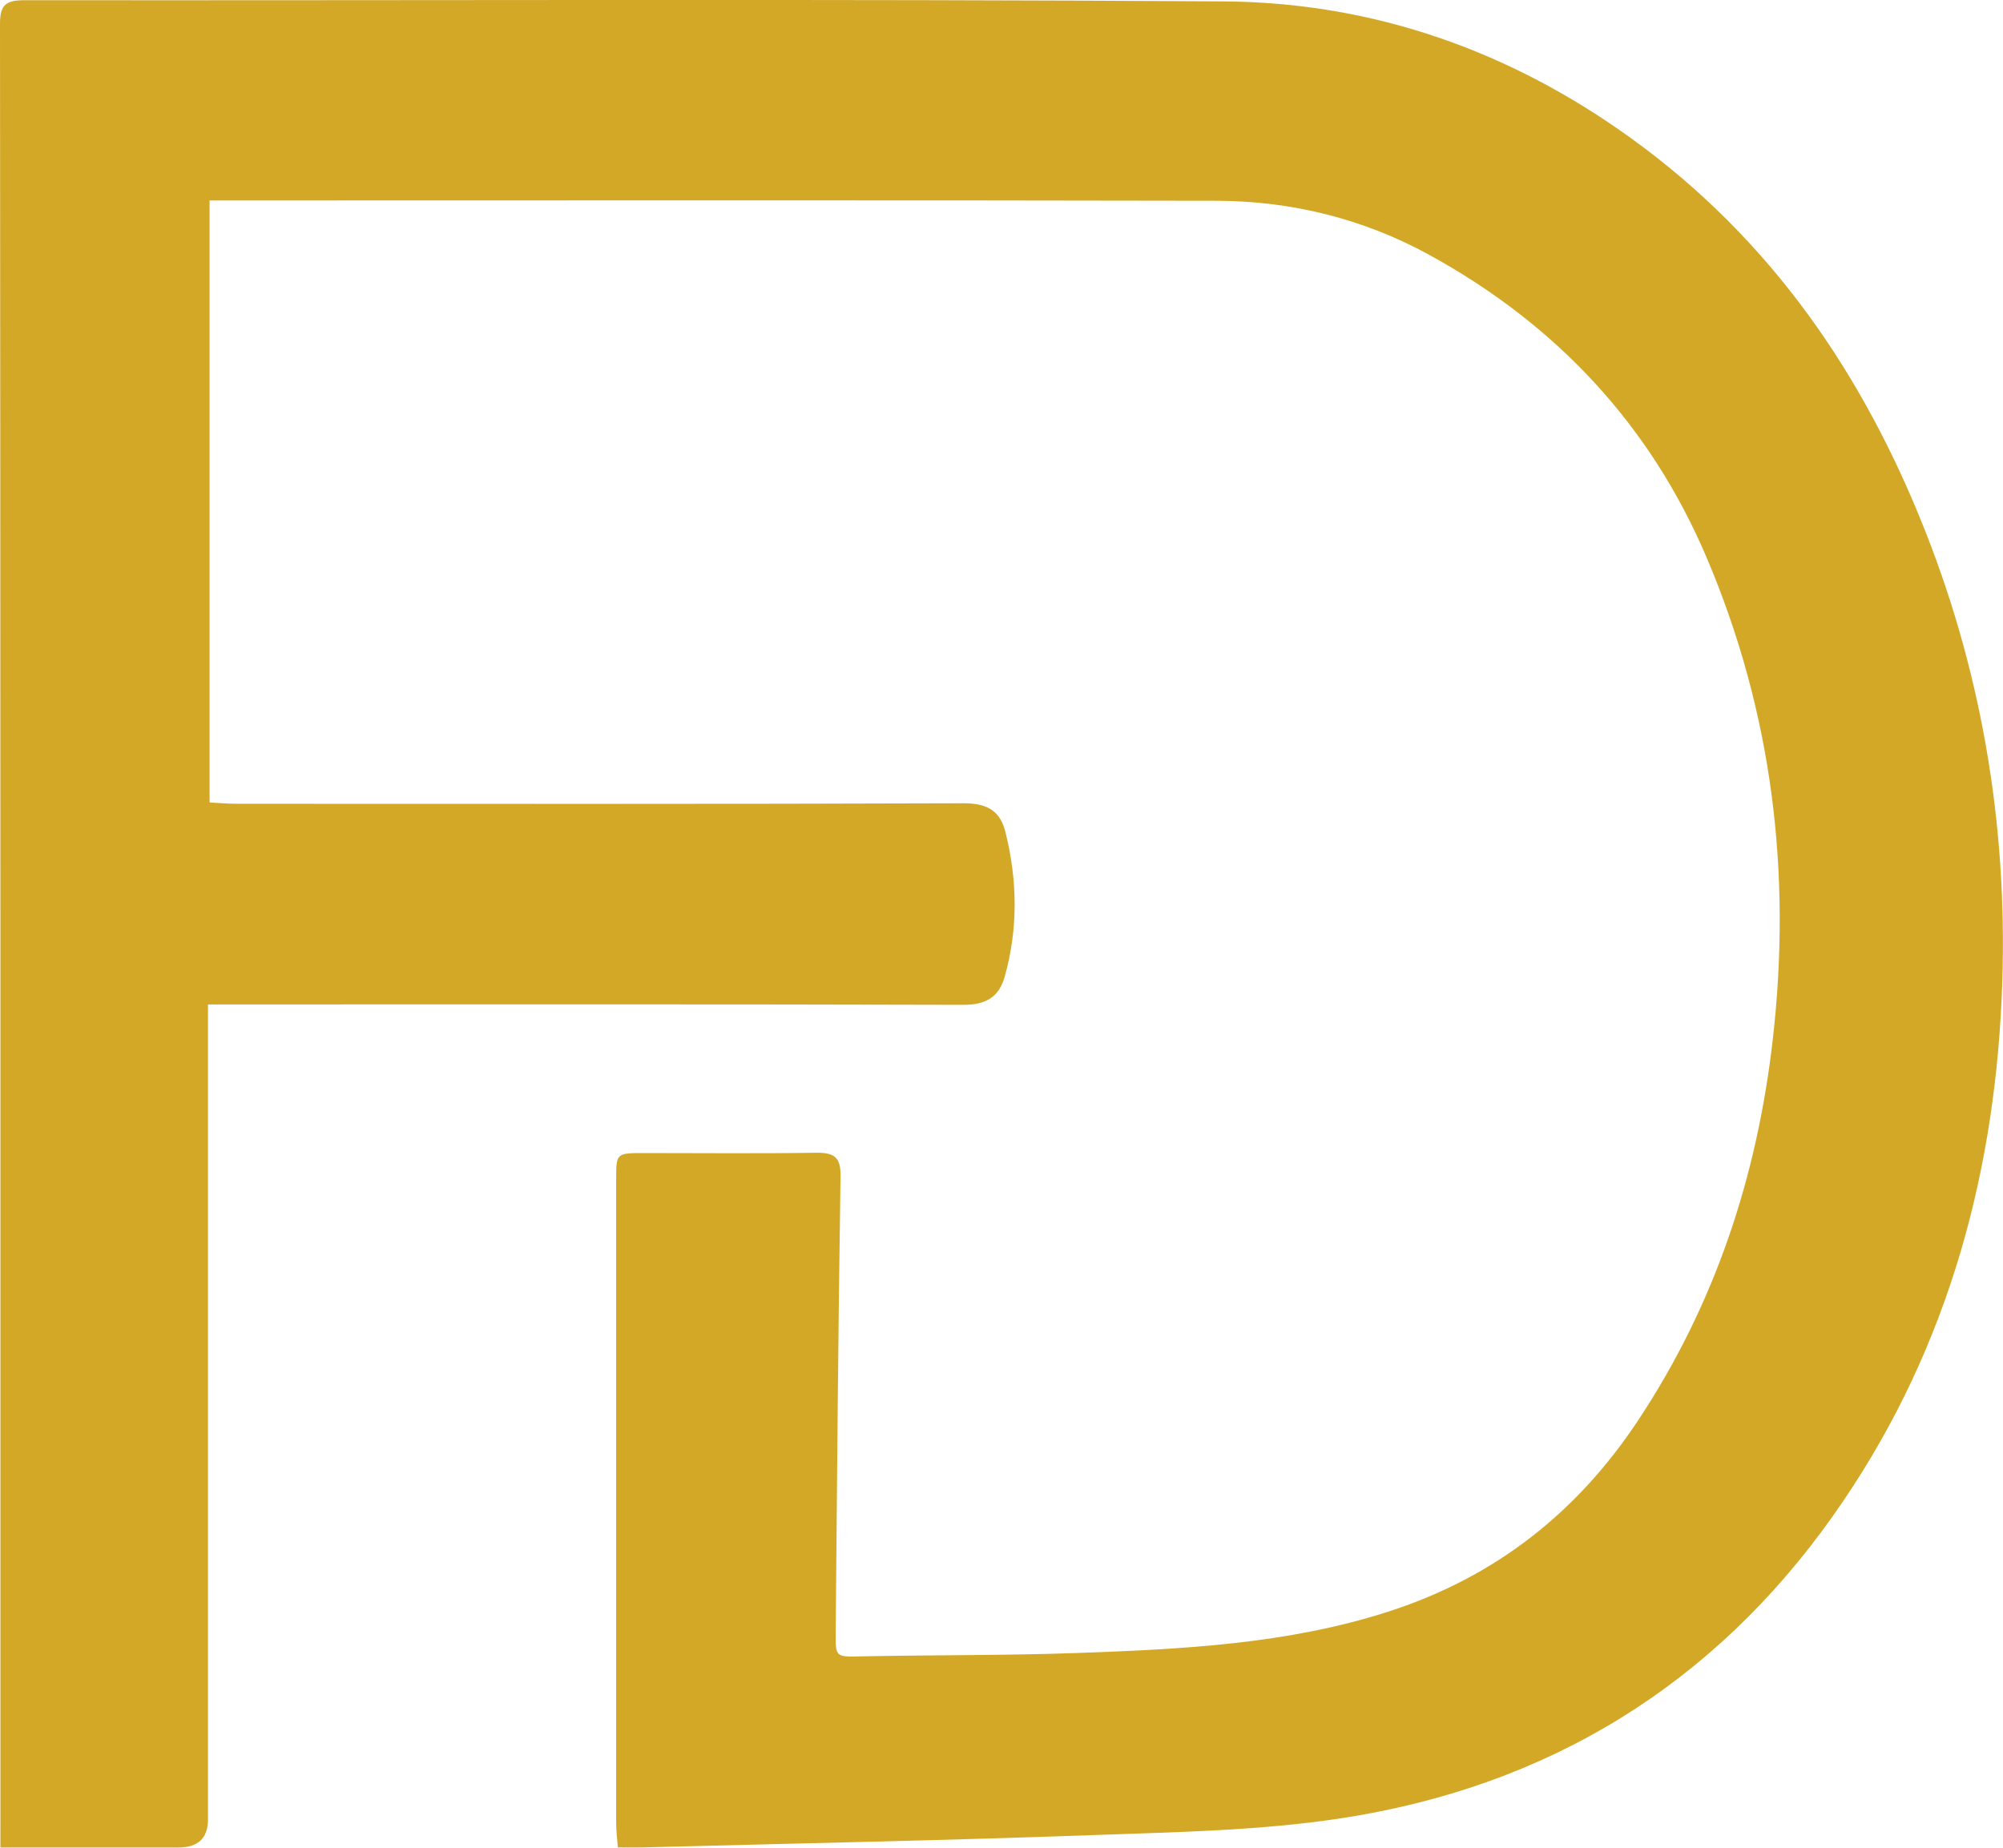
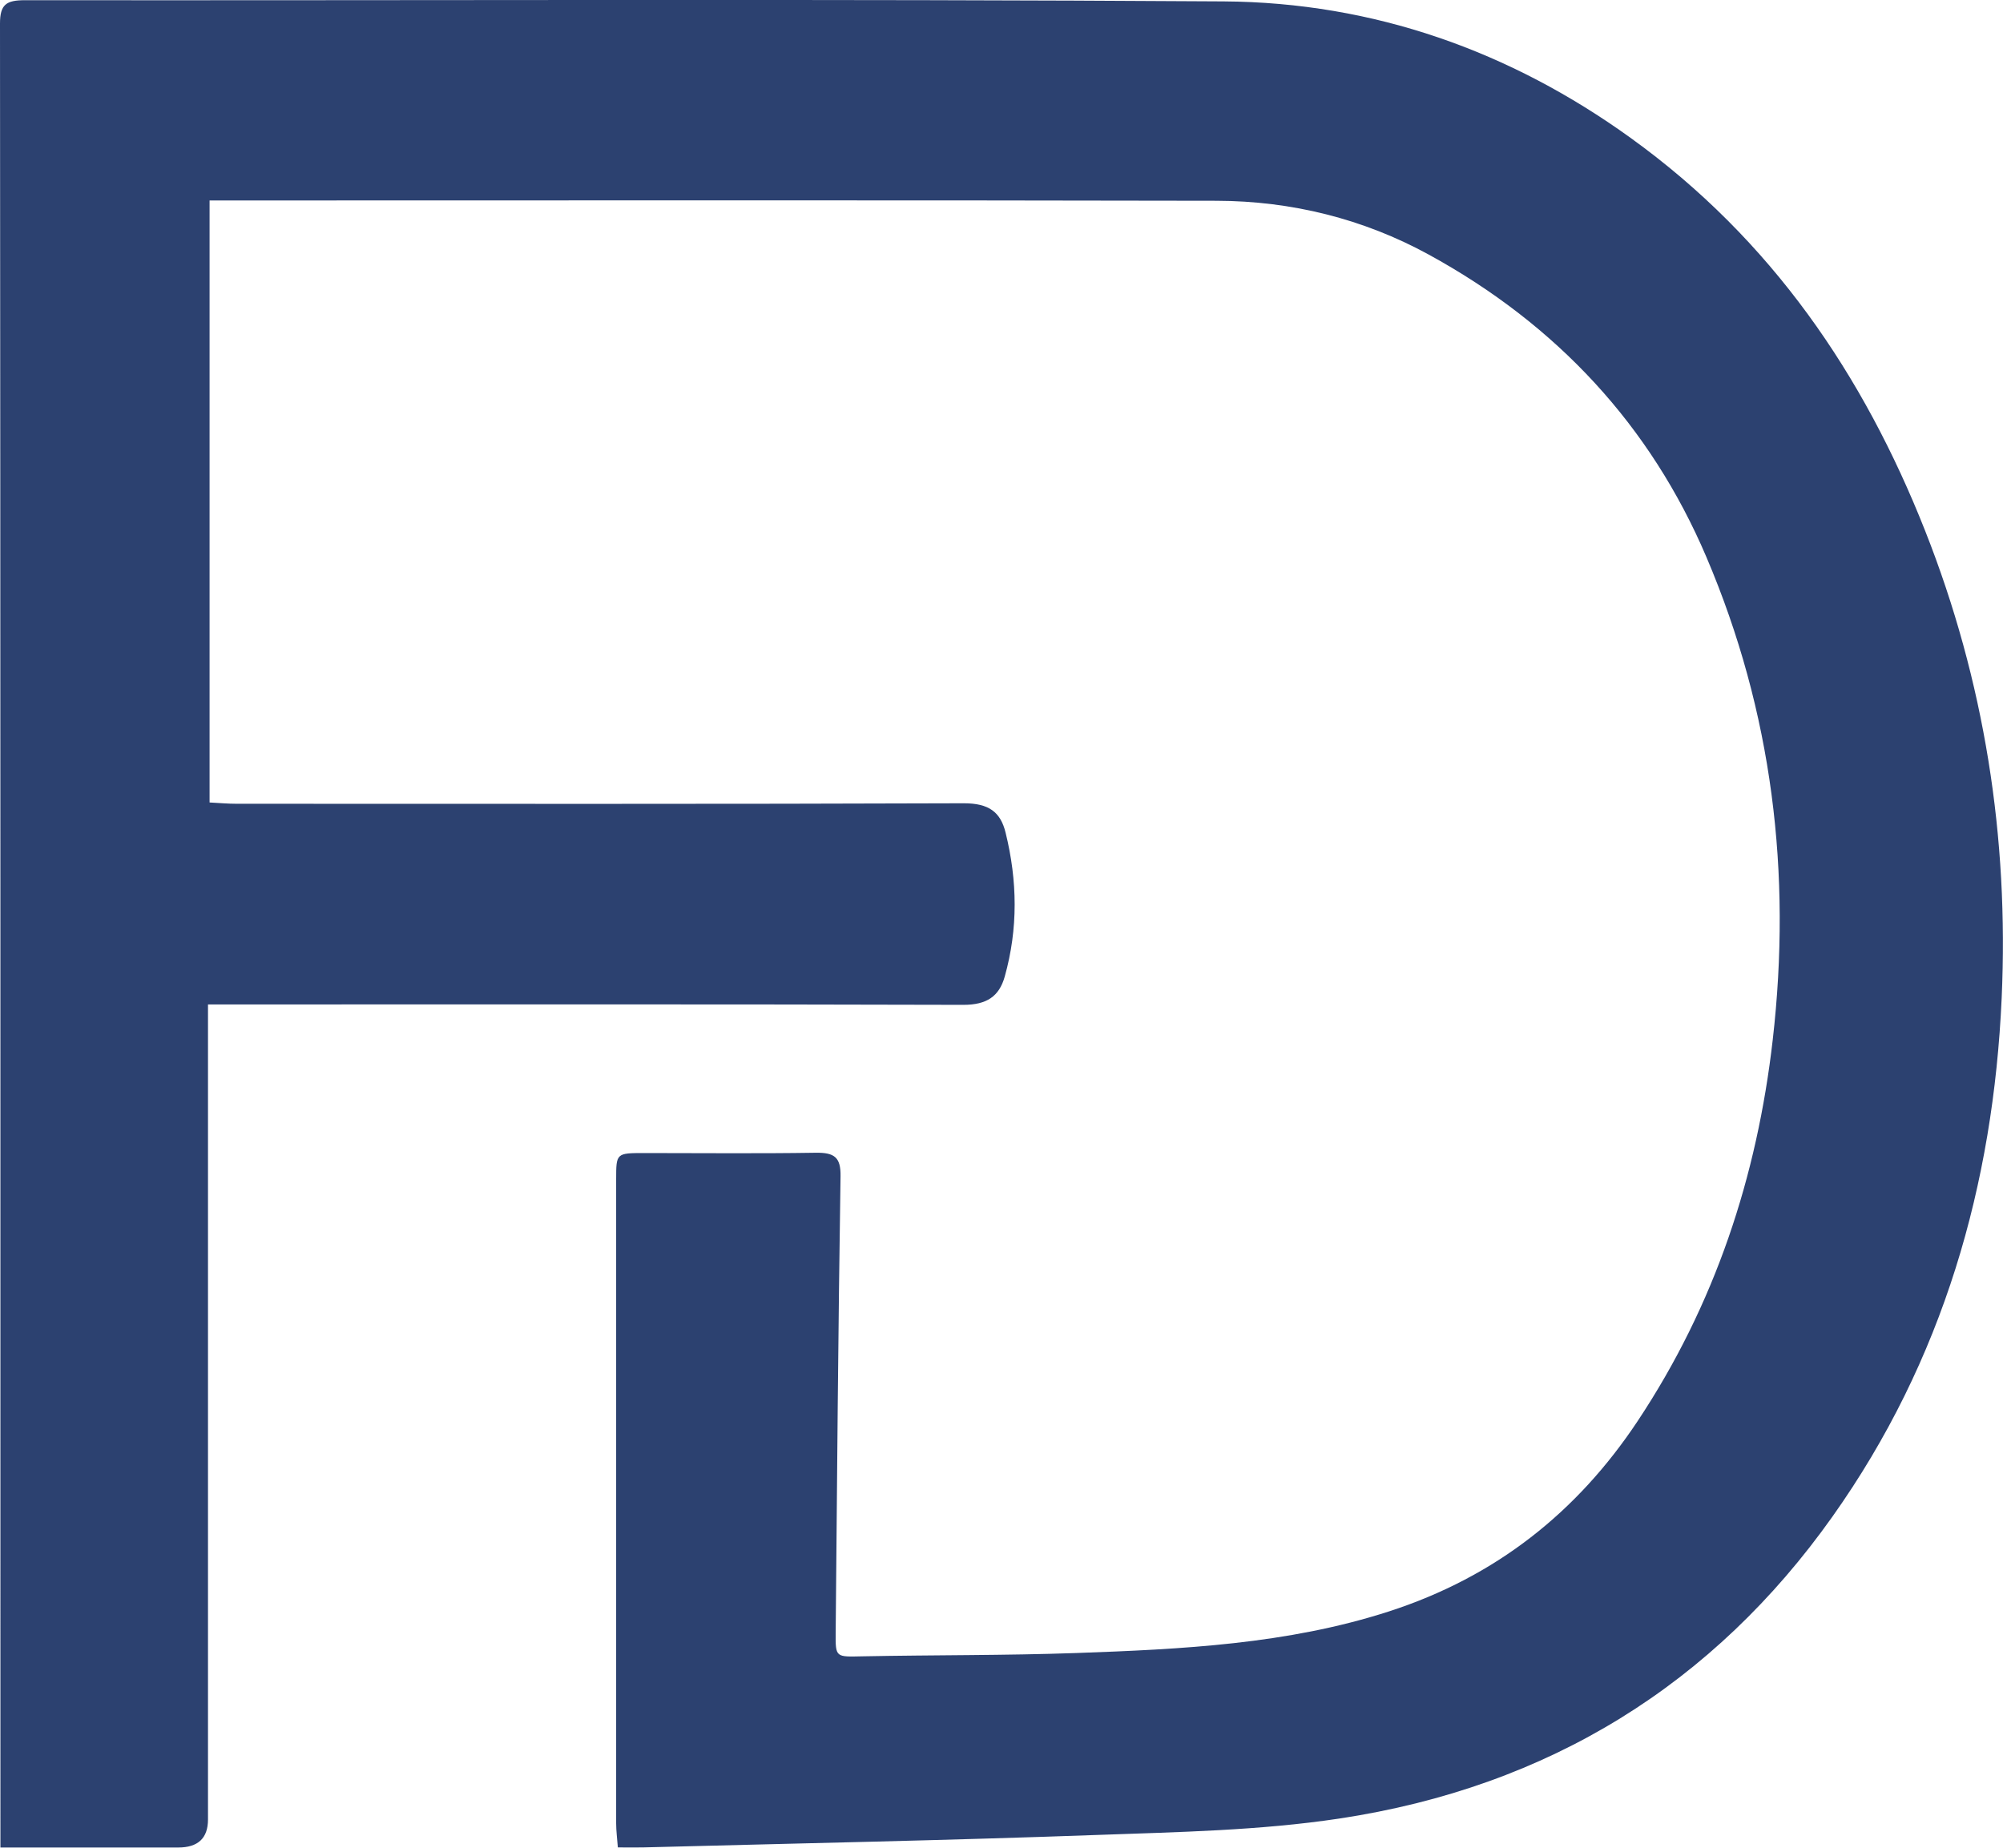
<svg xmlns="http://www.w3.org/2000/svg" viewBox="0 0 200.79 185.24">
-   <path fill="#D4A827" transform="scale(1.06,1)" d="m19.67,100.71c0,1.3,0,2.23,0,3.15,0,26.19,0,52.38,0,78.57q0,2.81-2.82,2.81c-4.8,0-9.6,0-14.39,0H.04c0-.94,0-1.65,0-2.36C.04,122.71.05,62.53,0,2.36,0,.45.59.02,2.36.02c37.79.04,75.57-.14,113.36.12,14.24.1,27.13,5.01,38.48,13.68,13.37,10.21,22.04,23.8,27.85,39.37,5.64,15.12,7.93,30.81,7.25,46.86-.79,18.68-5.51,36.33-16.01,52.02-11.18,16.71-26.74,27.09-46.65,30.27-7.52,1.2-15.23,1.35-22.87,1.64-14.31.55-28.63.85-42.94,1.25-.72.02-1.45,0-2.4,0-.06-.88-.16-1.65-.16-2.41,0-21.53,0-43.05,0-64.58,0-2.62.01-2.63,2.67-2.63,5.4,0,10.8.06,16.19-.03,1.79-.03,2.39.46,2.36,2.35-.22,15.26-.33,30.52-.46,45.77-.02,2.51,0,2.43,2.57,2.37,6.73-.14,13.46-.08,20.18-.33,9.98-.38,19.95-.88,29.54-4.16,10.19-3.49,17.85-10.01,23.53-19.06,7.36-11.74,11.32-24.58,12.8-38.28,1.8-16.65-.02-32.82-6.28-48.4-5.27-13.11-14.08-23.26-26.28-30.33-6.15-3.56-12.93-5.36-20.04-5.38-30.85-.07-61.71-.03-92.56-.03-.85,0-1.7,0-2.67,0v60.36c.9.05,1.73.13,2.56.13,22.92,0,45.85.04,68.77-.05,2.35,0,3.47.86,3.95,2.95,1.12,4.81,1.19,9.62-.08,14.42-.53,2.01-1.72,2.84-3.91,2.84-22.79-.07-45.58-.04-68.37-.04-.92,0-1.83,0-3.06,0Z" />
+   <path fill="#2C4170" transform="scale(1.06,1)" d="m19.67,100.71c0,1.3,0,2.23,0,3.15,0,26.19,0,52.38,0,78.57q0,2.81-2.82,2.81c-4.8,0-9.6,0-14.39,0H.04c0-.94,0-1.65,0-2.36C.04,122.71.05,62.53,0,2.36,0,.45.59.02,2.36.02c37.79.04,75.57-.14,113.36.12,14.24.1,27.13,5.01,38.48,13.68,13.37,10.21,22.04,23.8,27.85,39.37,5.64,15.12,7.93,30.81,7.25,46.86-.79,18.68-5.51,36.33-16.01,52.02-11.18,16.71-26.74,27.09-46.65,30.27-7.52,1.2-15.23,1.35-22.87,1.64-14.31.55-28.63.85-42.94,1.25-.72.02-1.45,0-2.4,0-.06-.88-.16-1.65-.16-2.41,0-21.53,0-43.05,0-64.58,0-2.62.01-2.63,2.67-2.63,5.4,0,10.8.06,16.19-.03,1.79-.03,2.39.46,2.36,2.35-.22,15.26-.33,30.52-.46,45.77-.02,2.51,0,2.43,2.57,2.37,6.73-.14,13.46-.08,20.18-.33,9.98-.38,19.95-.88,29.54-4.16,10.19-3.49,17.85-10.01,23.53-19.06,7.36-11.74,11.32-24.58,12.8-38.28,1.8-16.65-.02-32.82-6.28-48.4-5.27-13.11-14.08-23.26-26.28-30.33-6.15-3.56-12.93-5.36-20.04-5.38-30.85-.07-61.71-.03-92.56-.03-.85,0-1.7,0-2.67,0v60.36c.9.05,1.73.13,2.56.13,22.92,0,45.85.04,68.77-.05,2.35,0,3.47.86,3.95,2.95,1.12,4.81,1.19,9.62-.08,14.42-.53,2.01-1.72,2.84-3.91,2.84-22.79-.07-45.58-.04-68.37-.04-.92,0-1.83,0-3.06,0Z" />
</svg>
